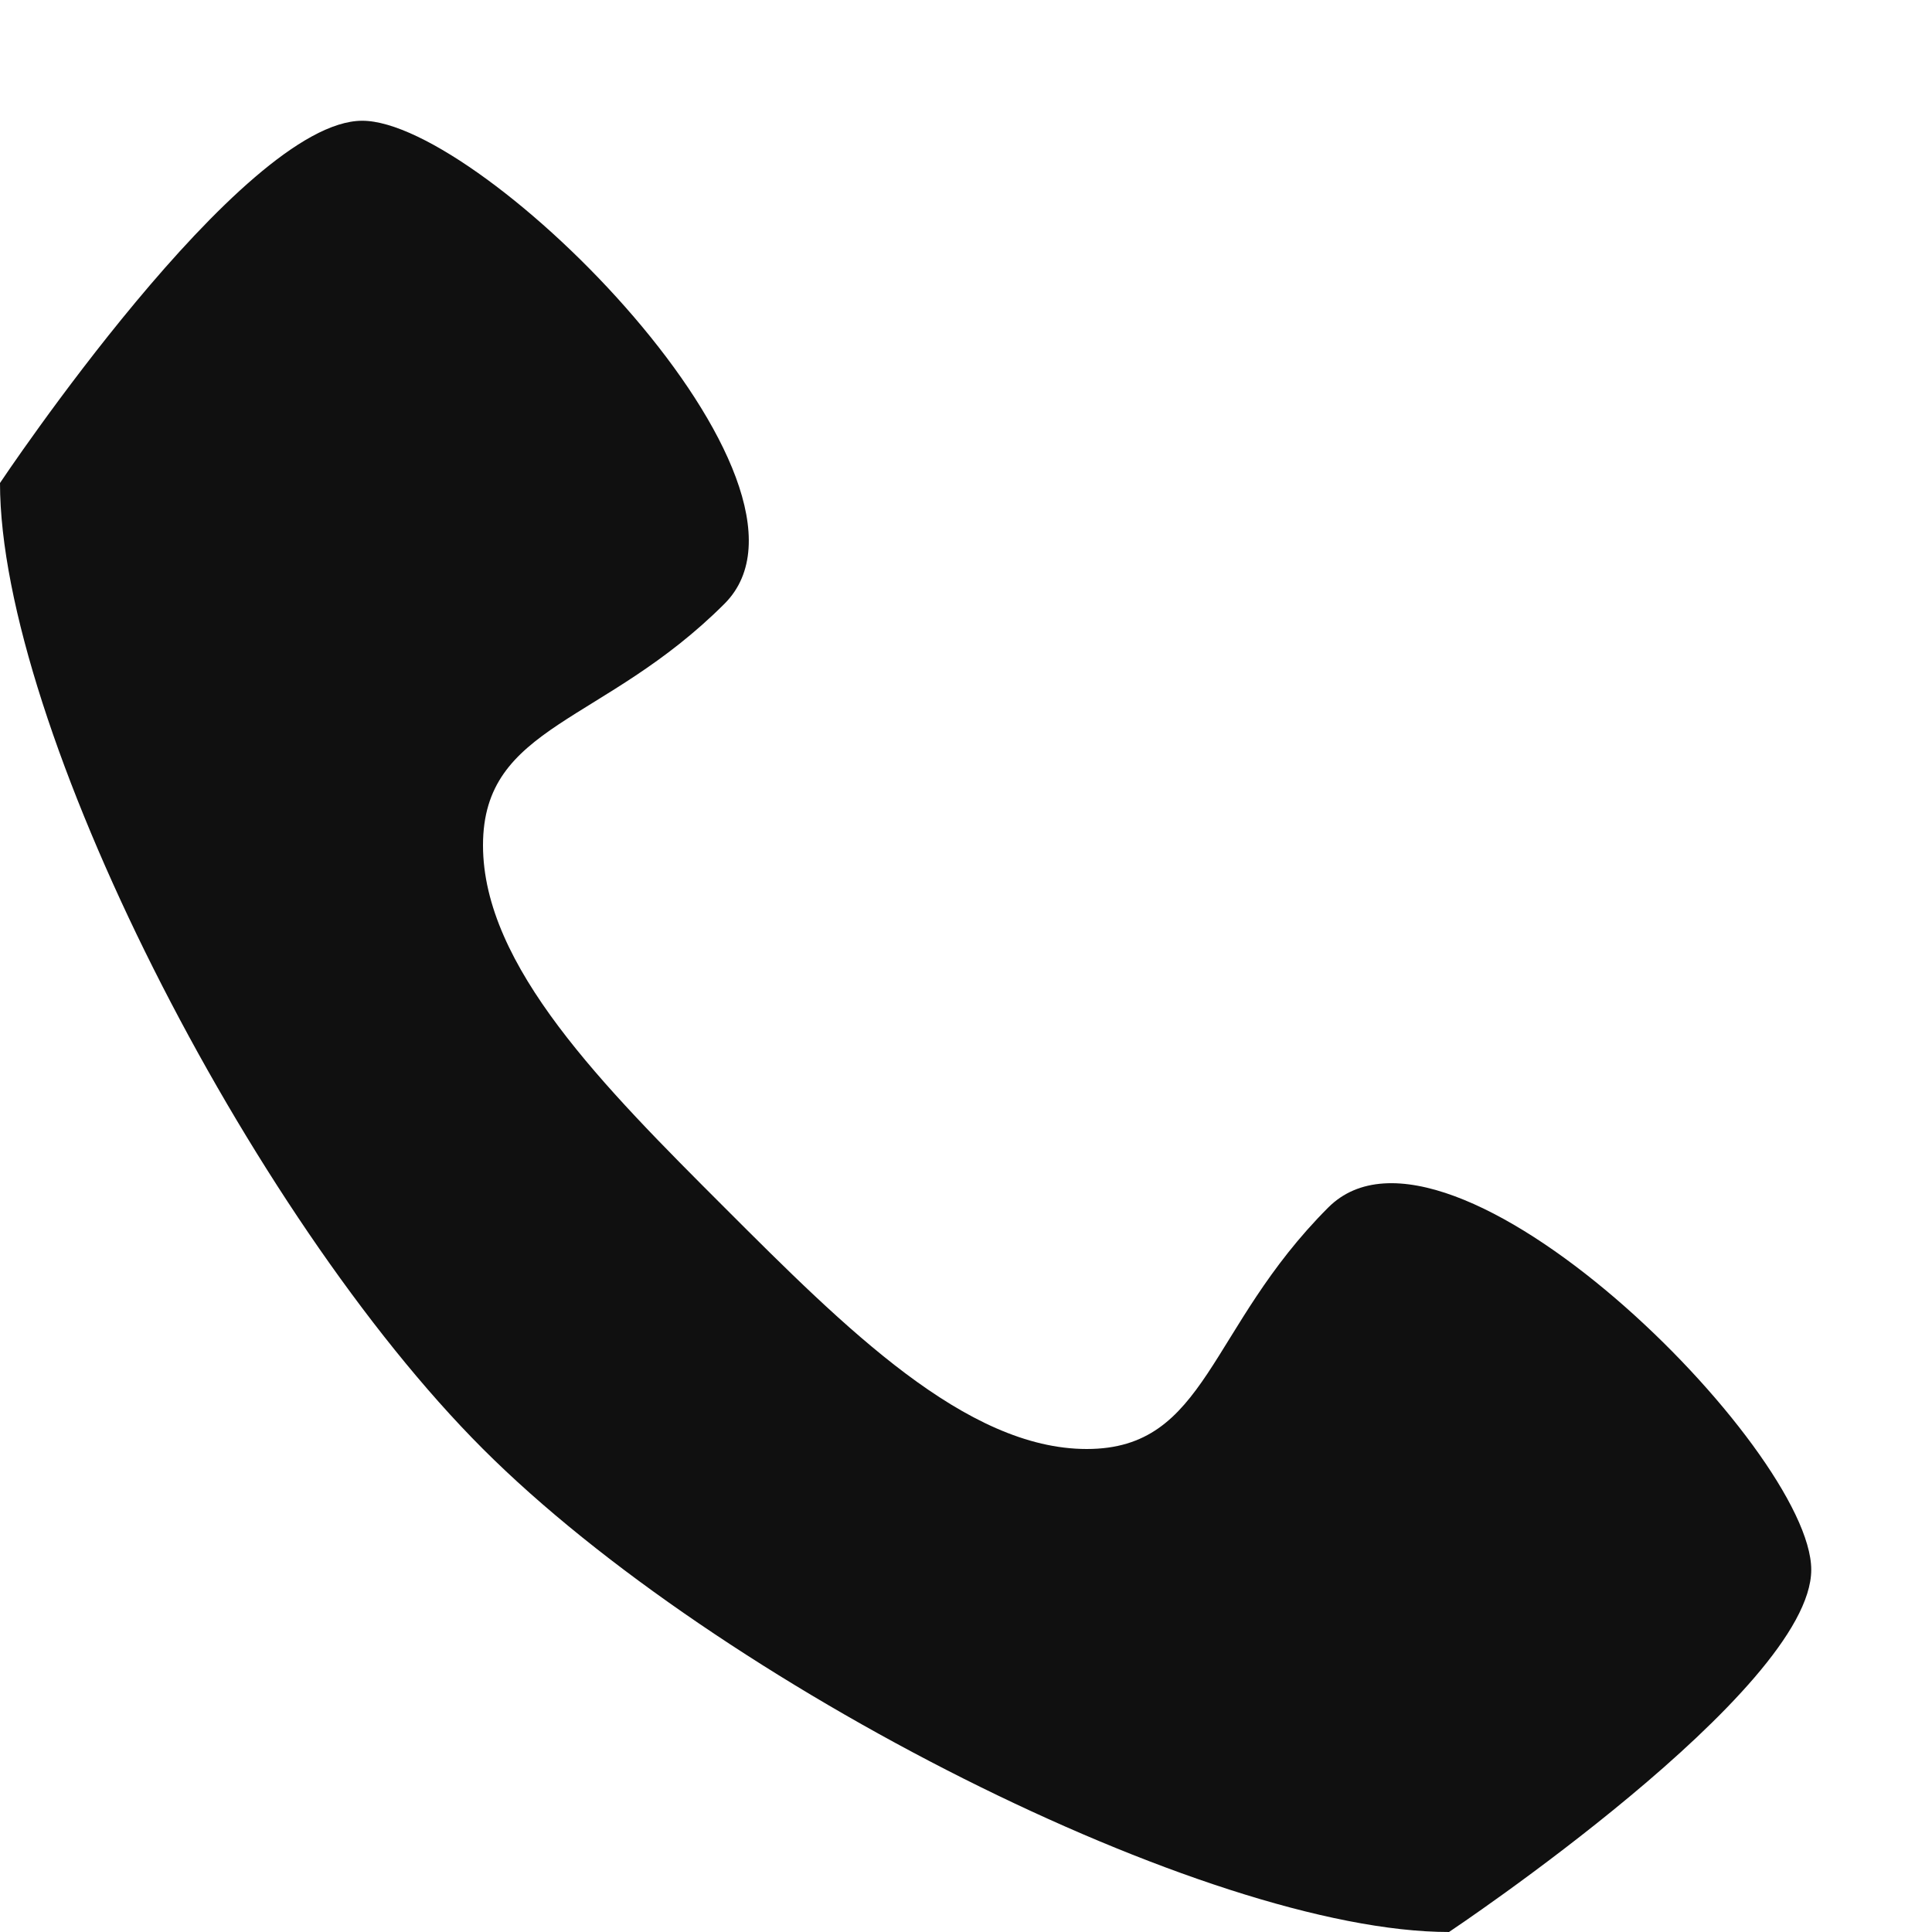
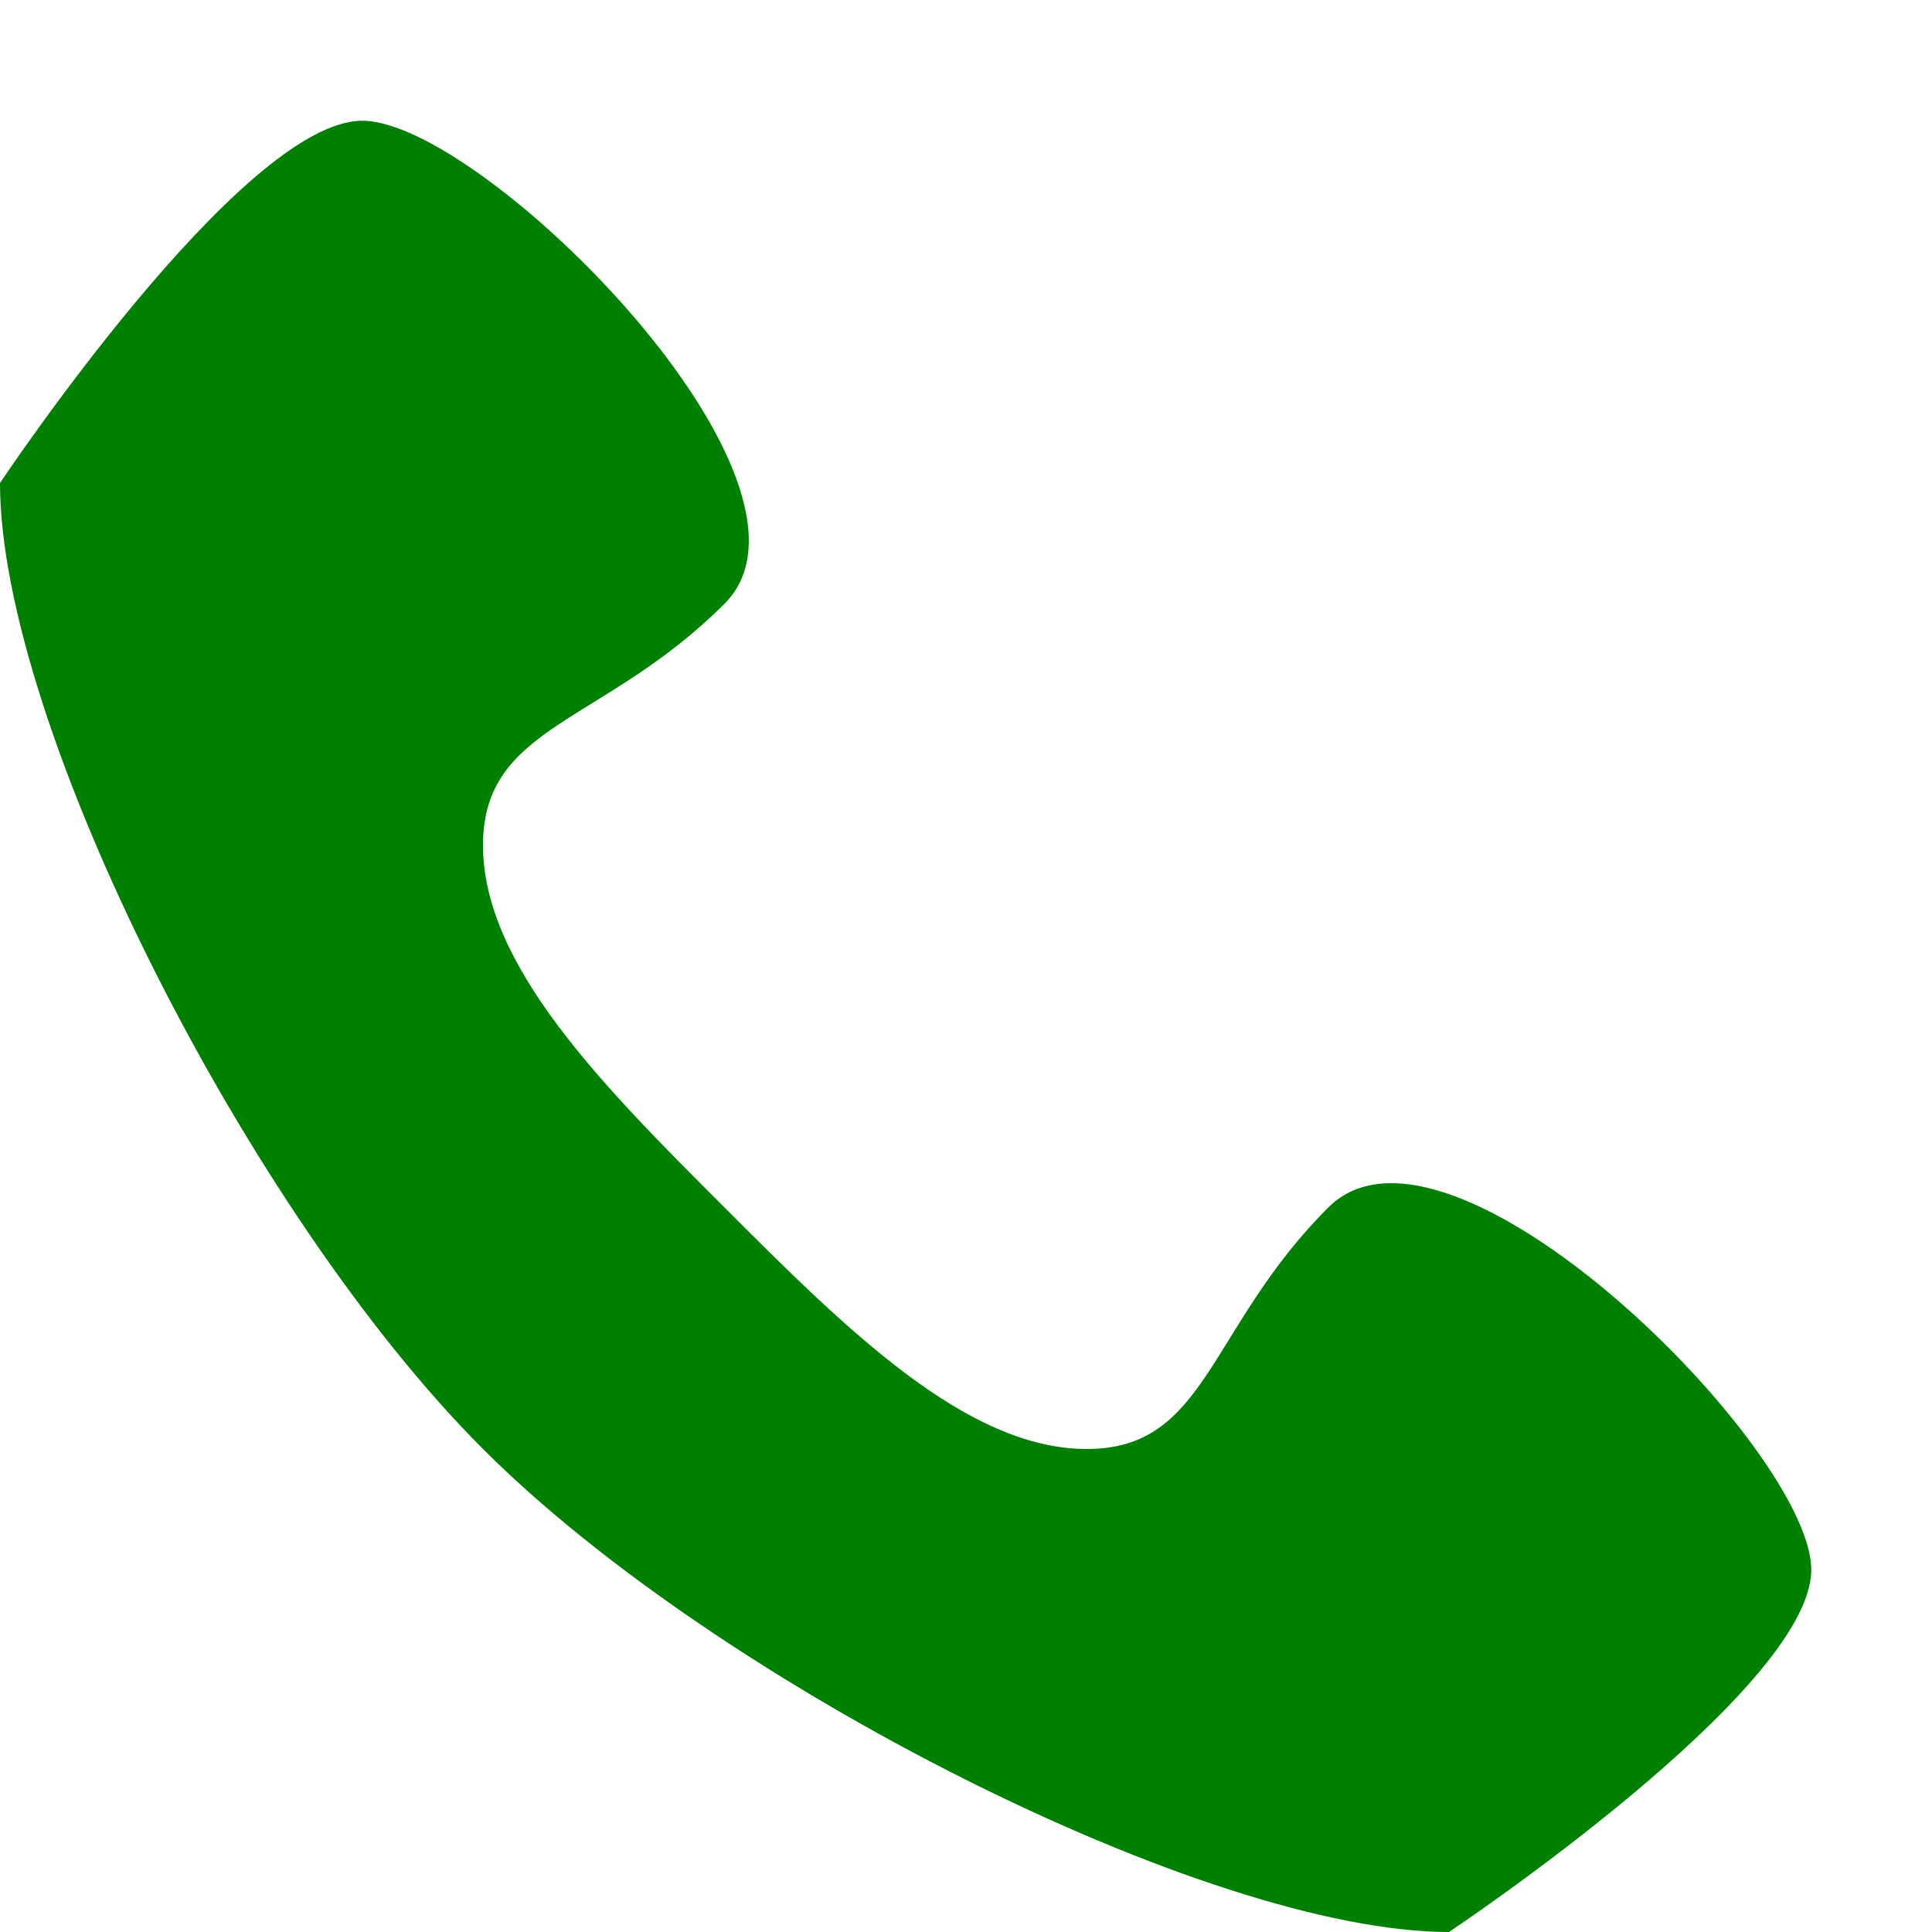
<svg xmlns="http://www.w3.org/2000/svg" t="1539569878500" class="icon" style="" viewBox="0 0 1024 1024" version="1.1" p-id="1958" width="81" height="81">
  <defs>
-     <style type="text/css" />
+     <style type="text/css">
+         </style>
  </defs>
-   <path d="M704 640c-64 64-64 128-128 128s-128-64-192-128-128-128-128-192 64-64 128-128-128-256-192-256-192 192-192 192c0 128 131.52 387.52 256 512s384 256 512 256c0 0 192-128 192-192s-192-256-256-192z" fill="#101010" p-id="1959" />
+   <path d="M704 640c-64 64-64 128-128 128s-128-64-192-128-128-128-128-192 64-64 128-128-128-256-192-256-192 192-192 192c0 128 131.52 387.52 256 512s384 256 512 256c0 0 192-128 192-192s-192-256-256-192z" fill="green" p-id="1959" />
</svg>
